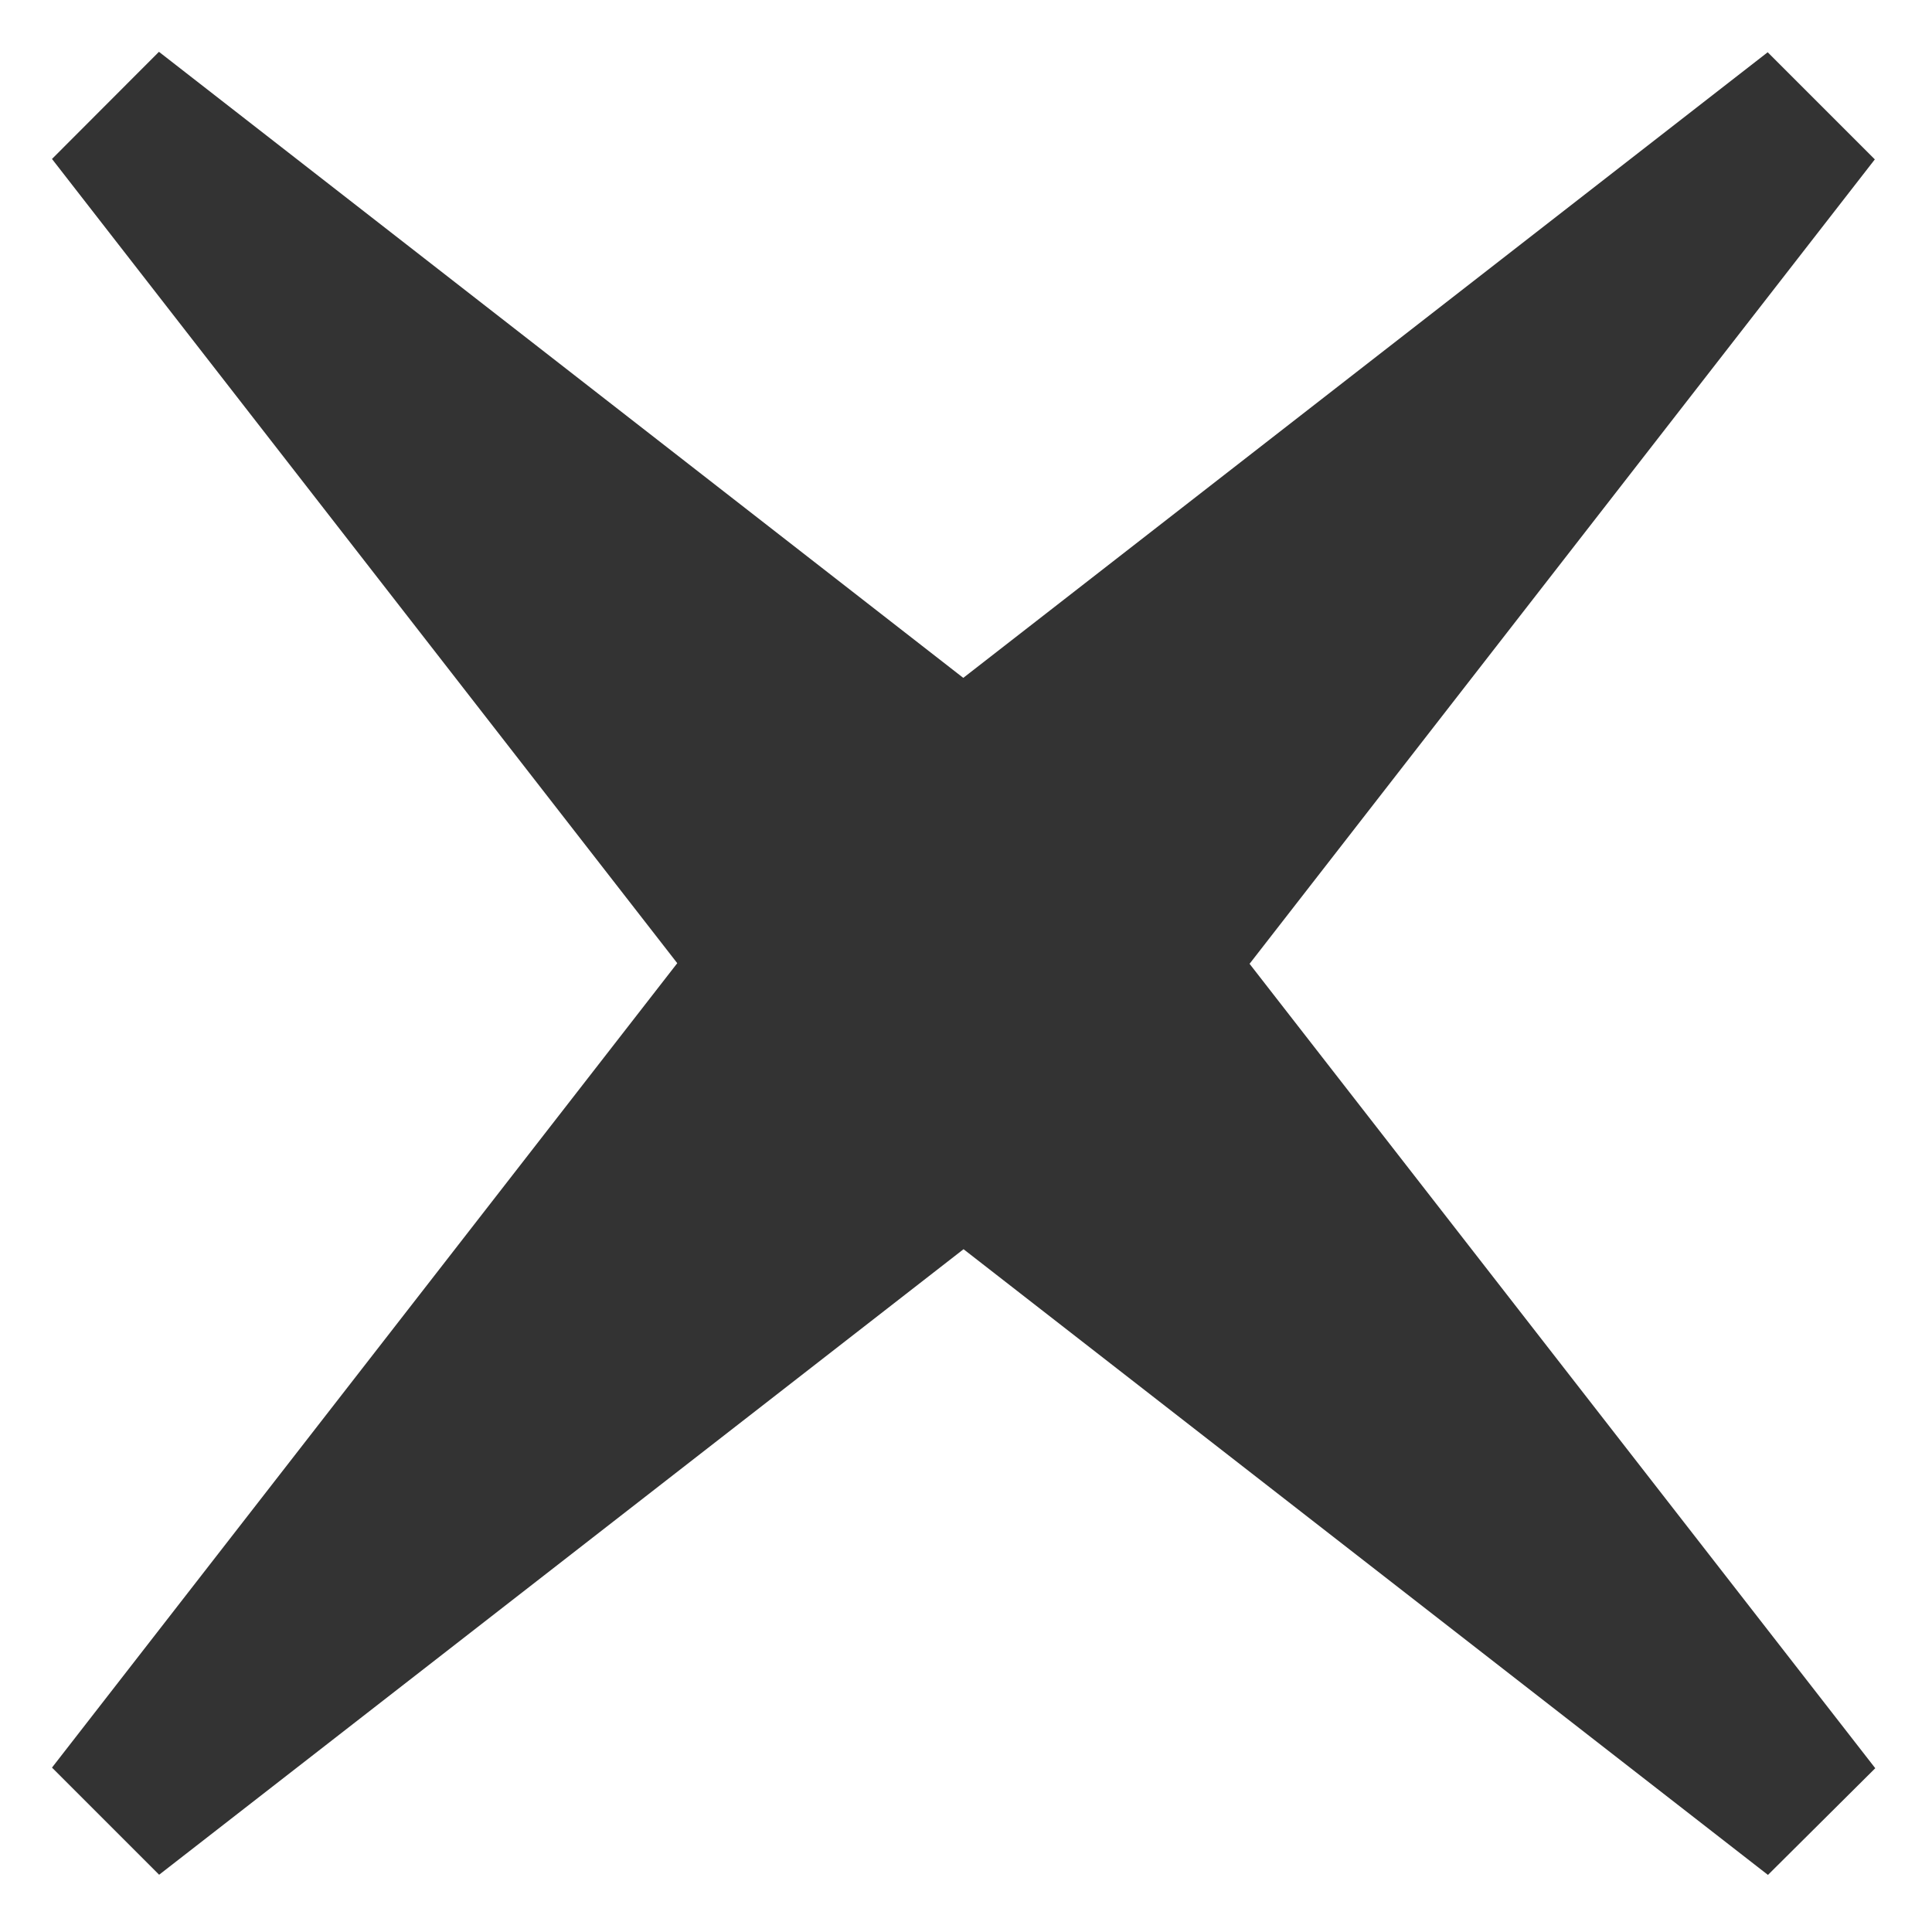
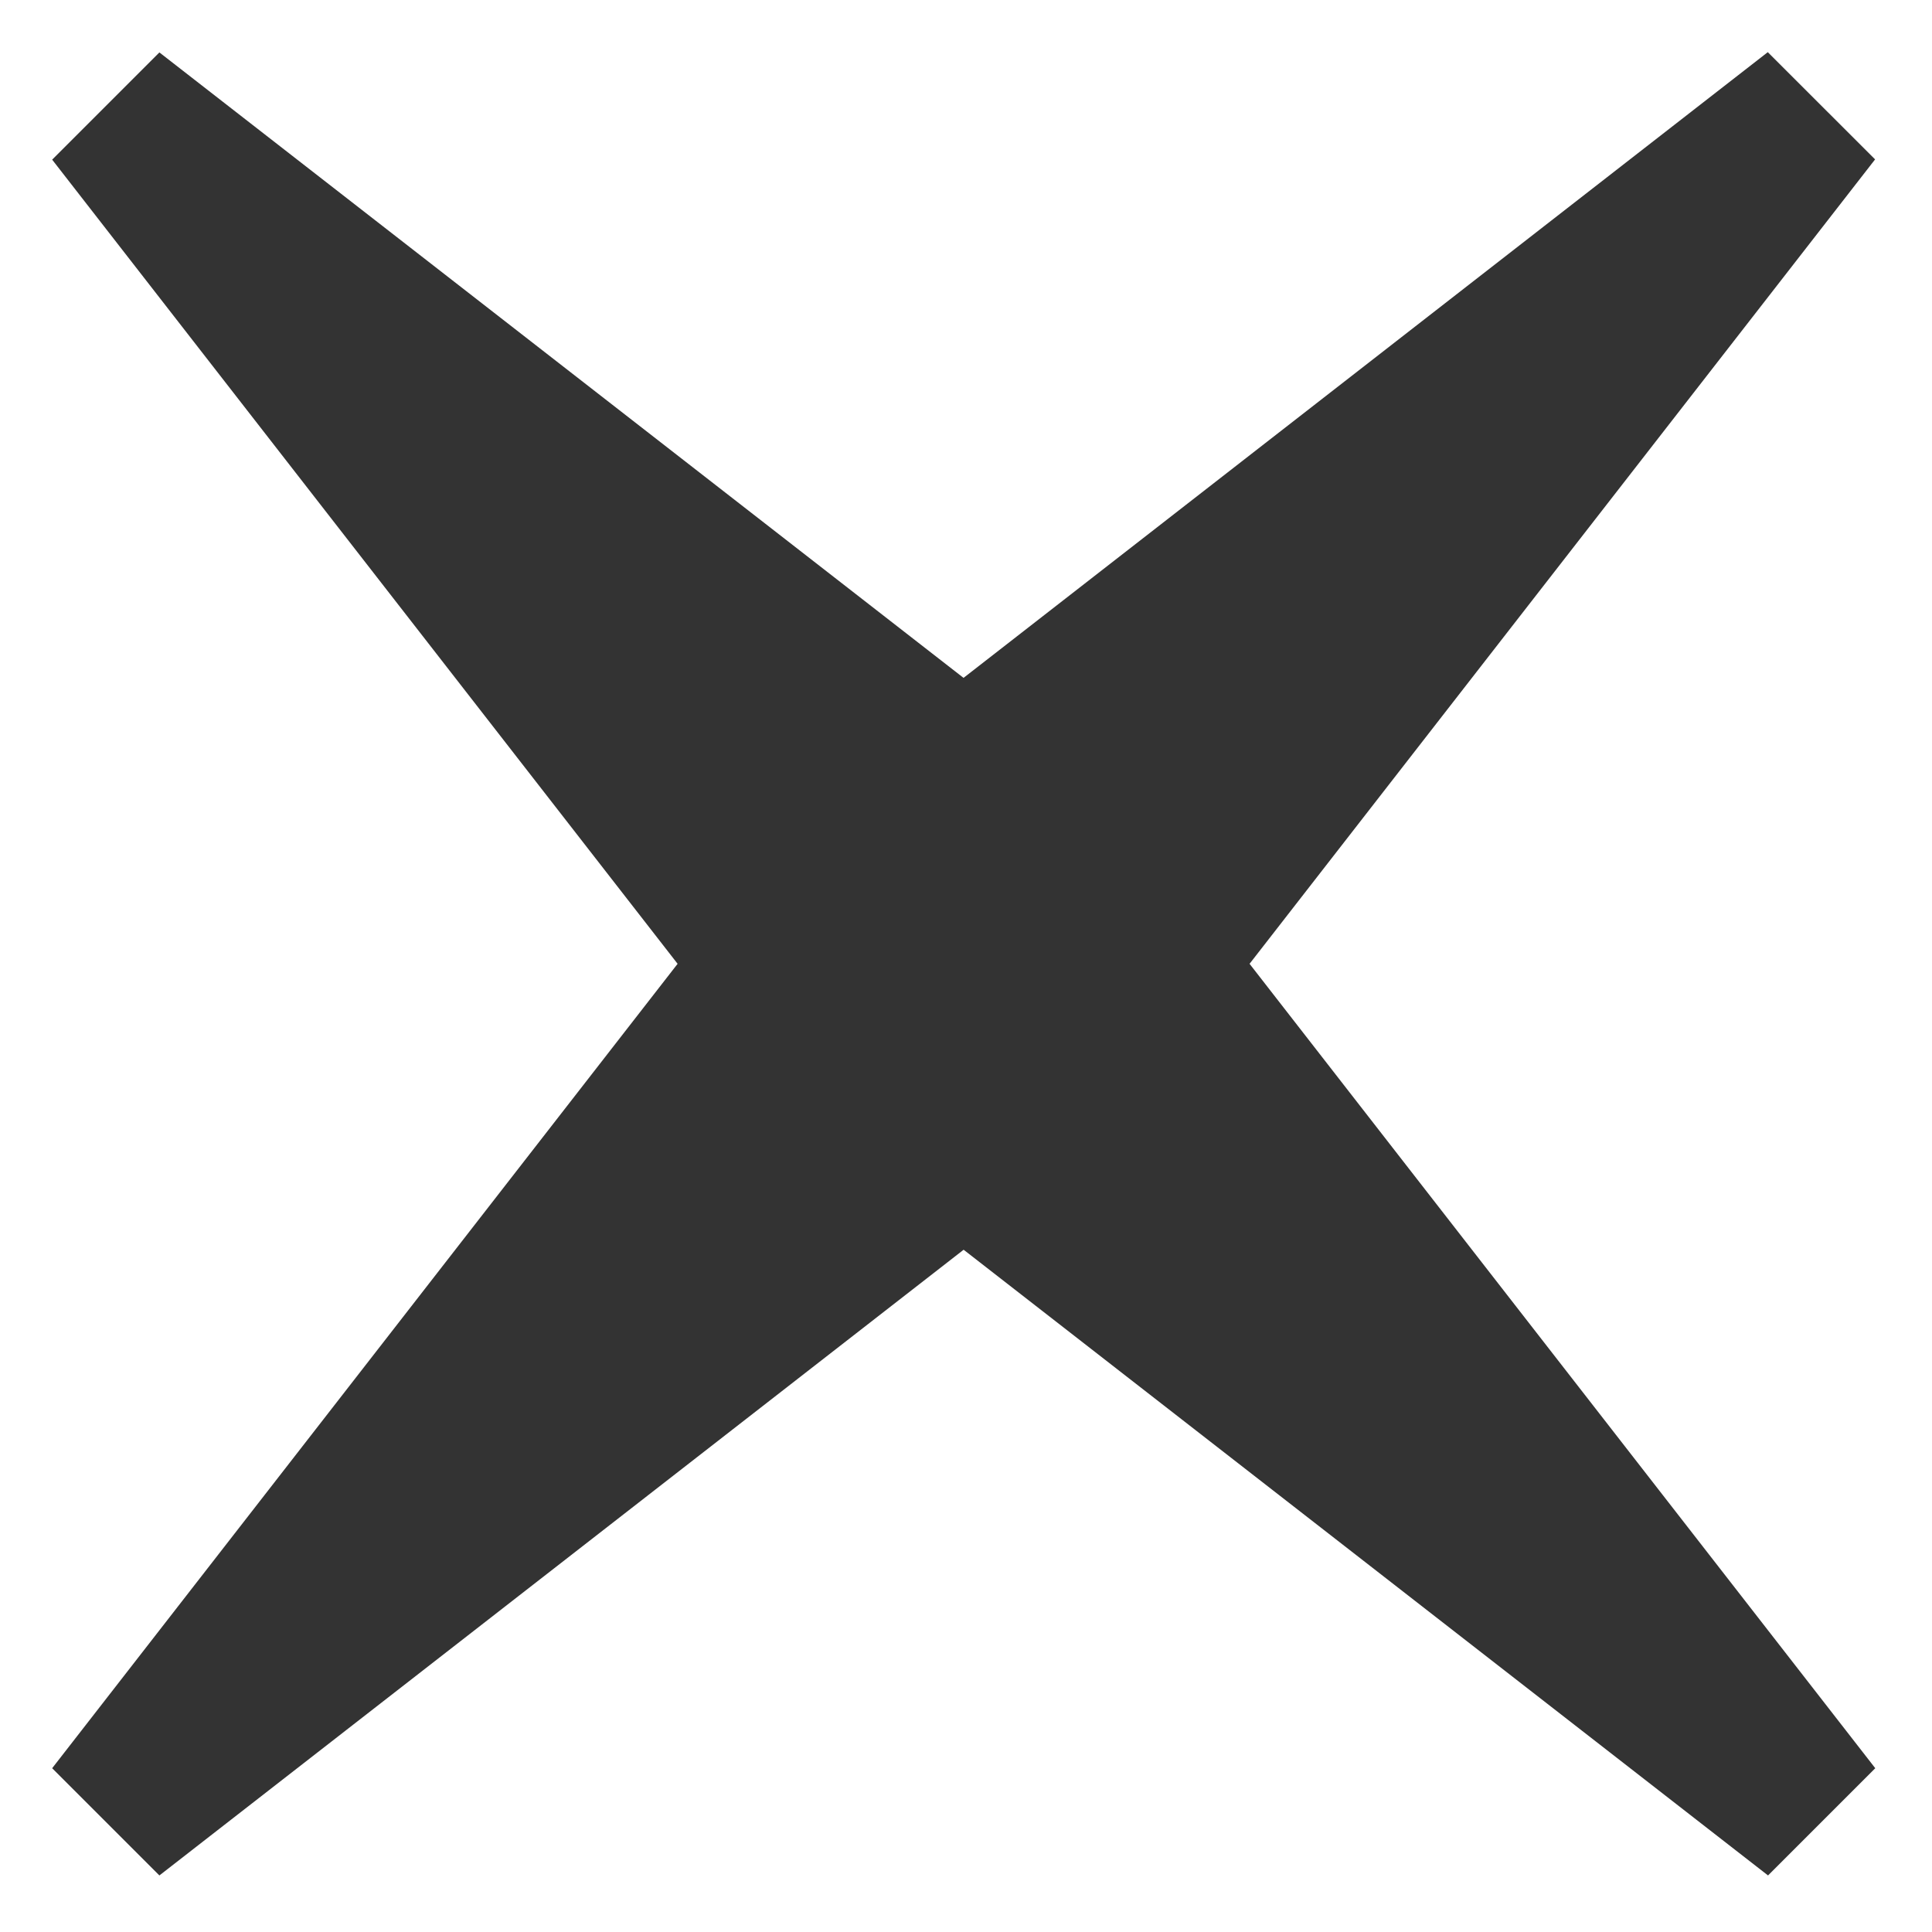
<svg xmlns="http://www.w3.org/2000/svg" width="22" height="22">
-   <path fill="#333" d="M21.354 20.135l-7.125-9.16 7.12-9.16-1.22-1.22-9.16 7.124L1.81.59.592 1.81l7.12 9.158-7.12 9.16 1.22 1.22 9.16-7.123 9.16 7.125z" />
+   <path fill="#333" d="M21.354 20.135l-7.125-9.16 7.123-9.16-1.222-1.221-9.158 7.125-9.157-7.122-1.221 1.221 7.122 9.157-7.122 9.16 1.221 1.221 9.158-7.125 9.16 7.125z" />
</svg>
